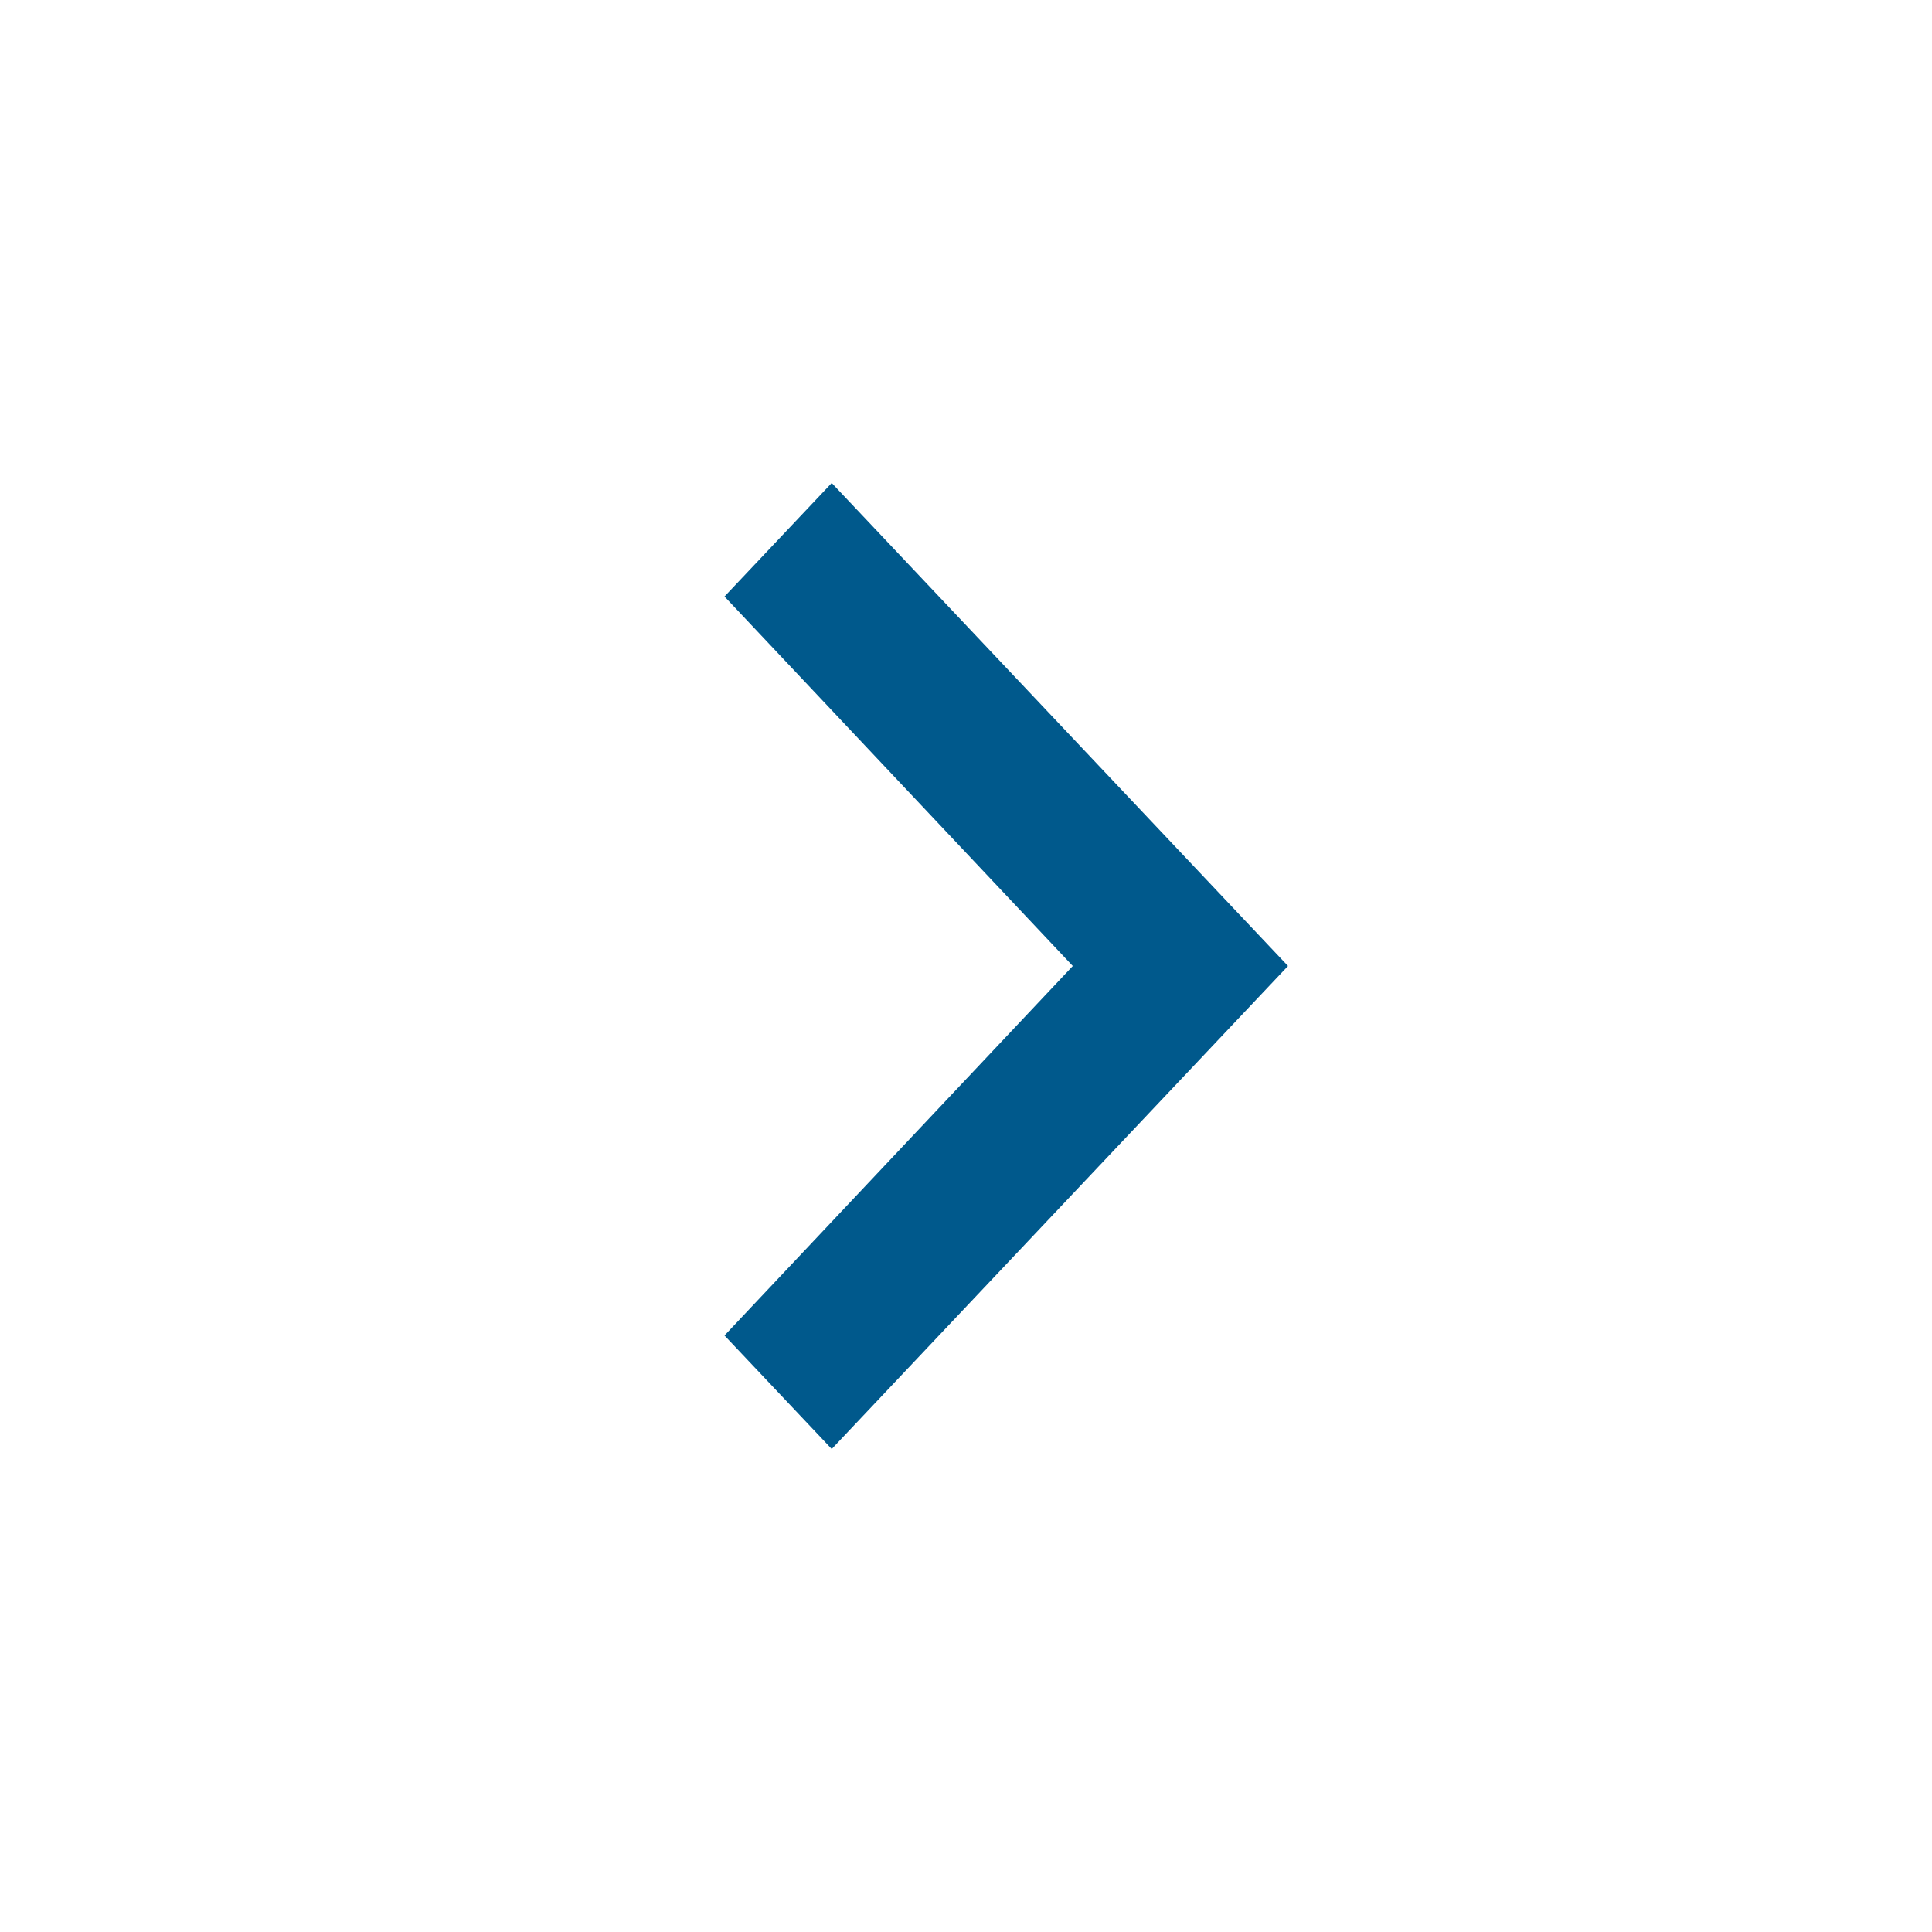
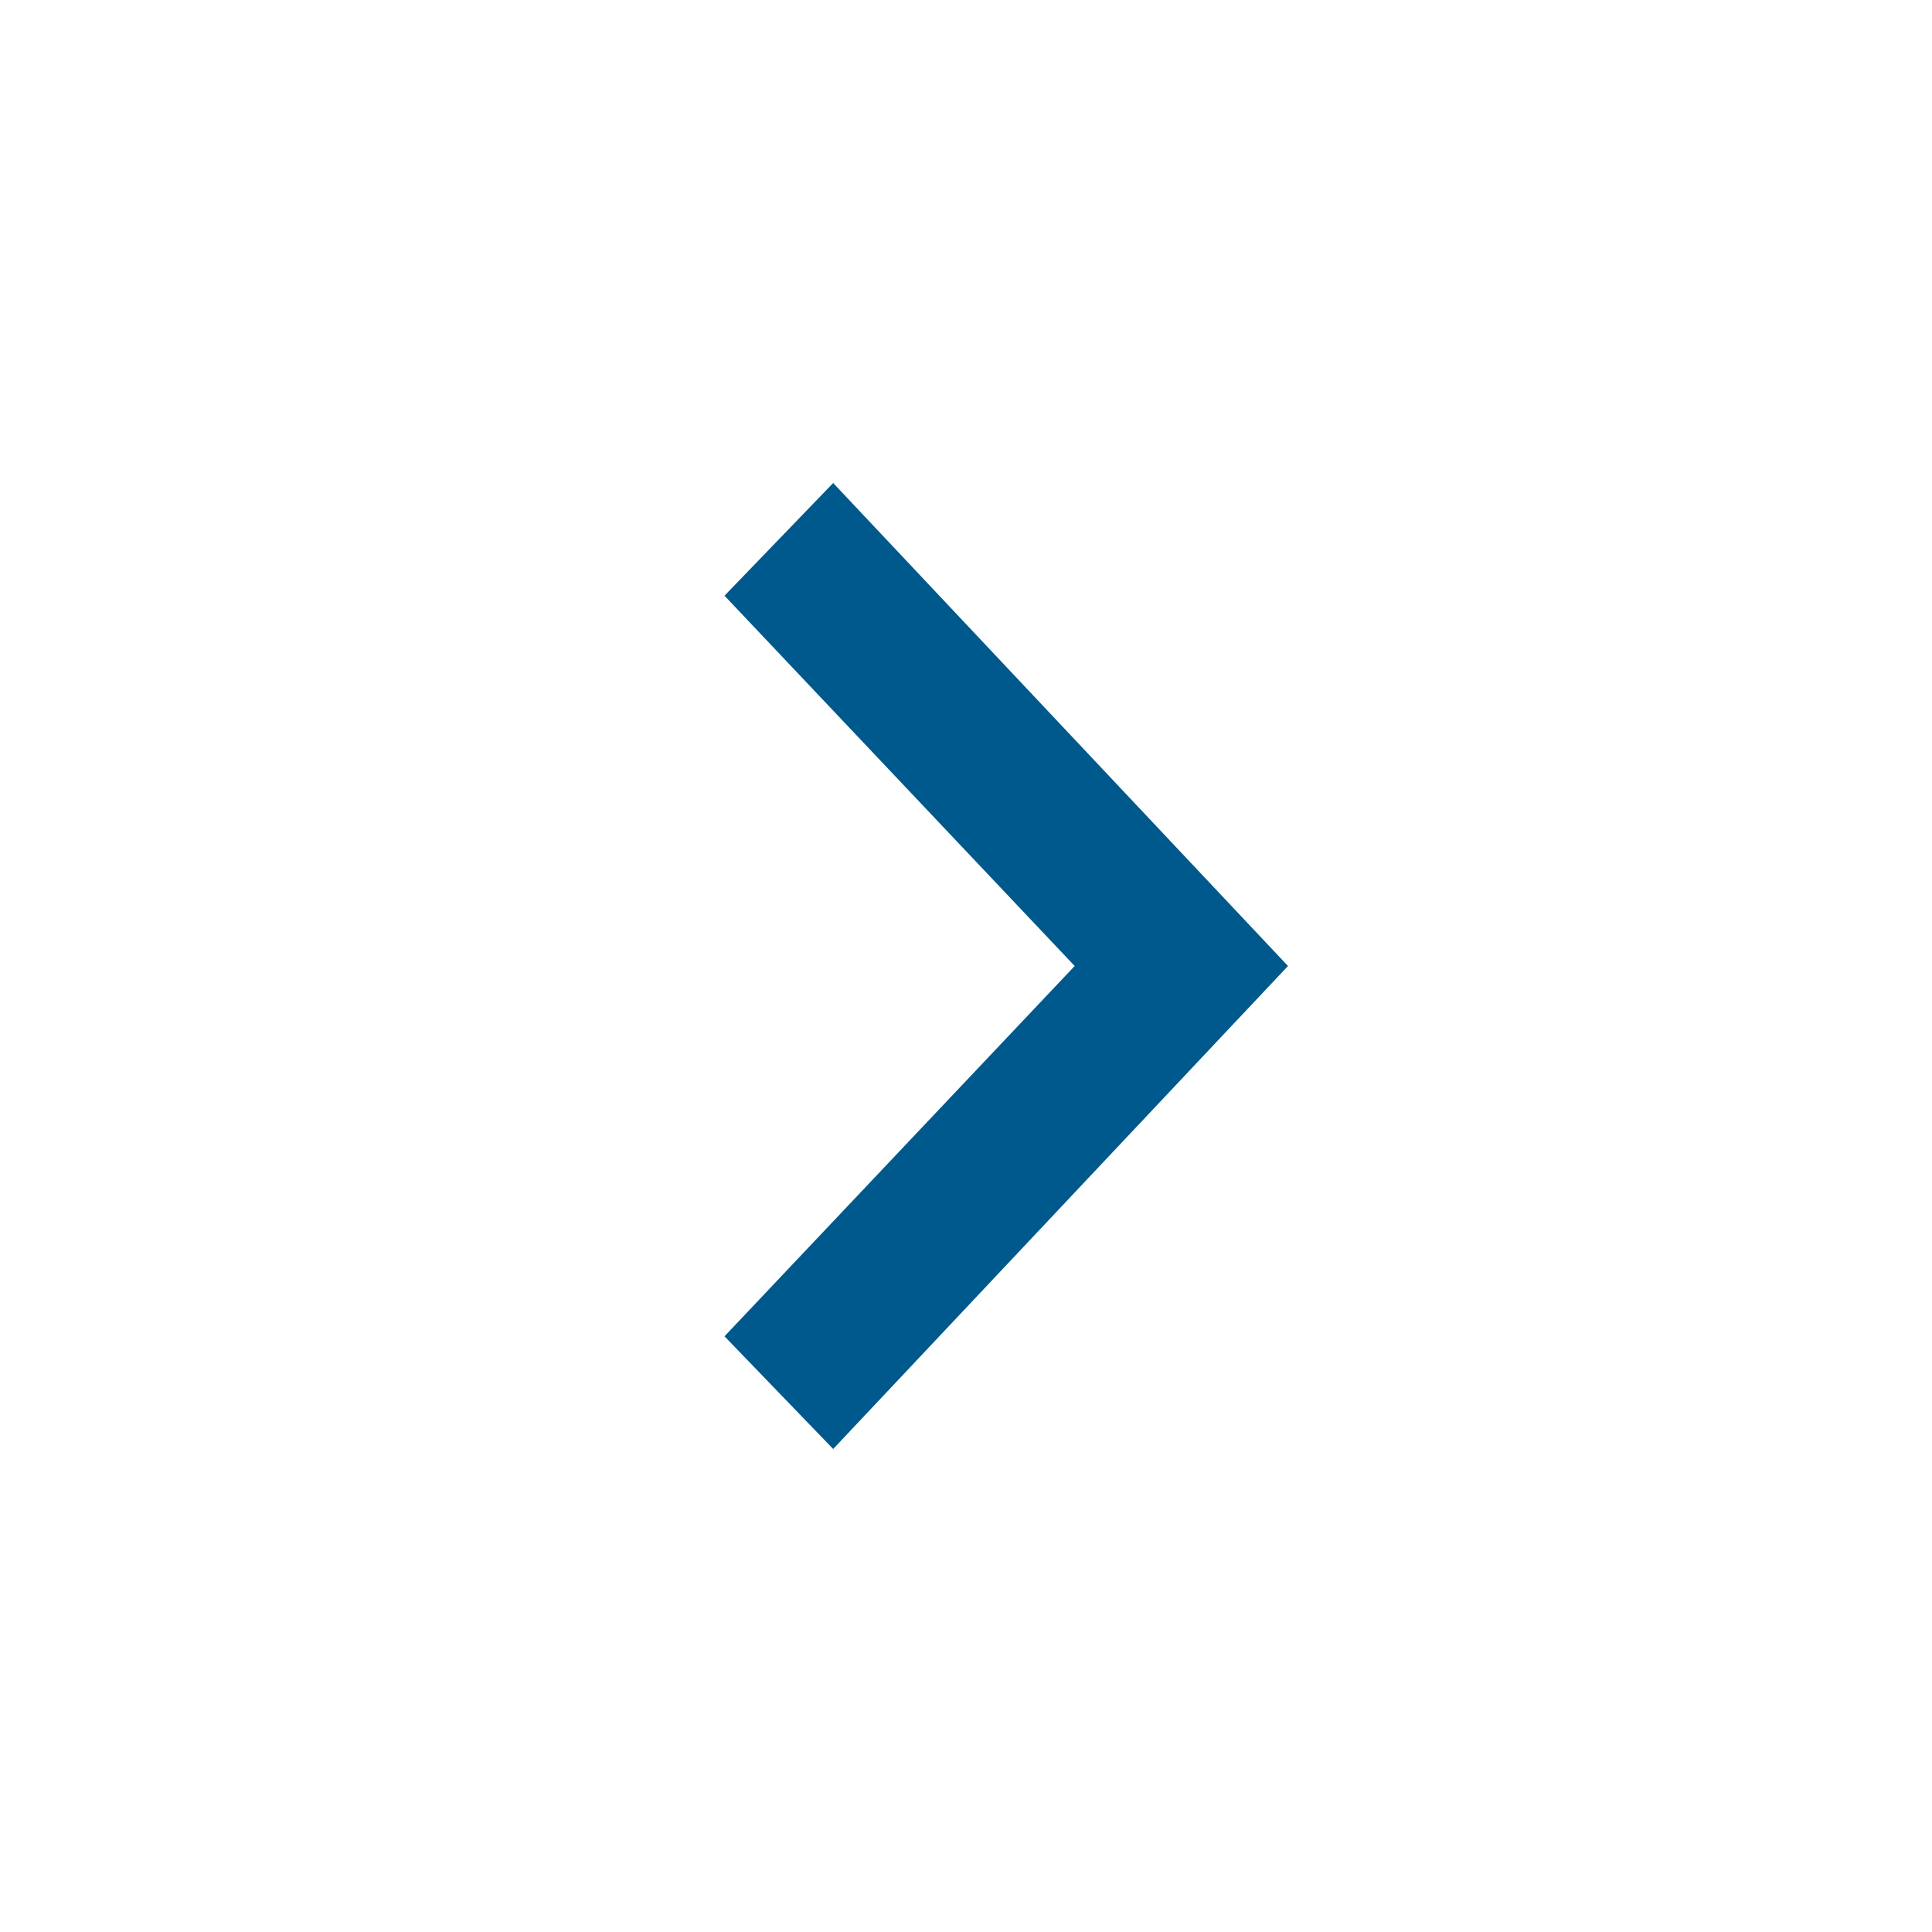
- <svg xmlns="http://www.w3.org/2000/svg" width="48px" height="48px" viewBox="0 0 48 48" version="1.1">
-   <g id="Icon/arrow-right-defaultblue" stroke="none" stroke-width="1" fill="none" fill-rule="evenodd">
-     <polygon id="Background" points="0 0 48 0 48 48 0 48" />
-     <polygon id="Shape" fill="#00598C" points="18 33.18 26.653 24 18 14.82 20.664 12 32 24 20.664 36" />
+ <svg xmlns="http://www.w3.org/2000/svg" version="1.1" x="0px" y="0px" viewBox="0 0 48 48" style="enable-background:new 0 0 48 48;" xml:space="preserve">
+   <style type="text/css">
+ 	.st0{fill:none;}
+ 	.st1{fill-rule:evenodd;clip-rule:evenodd;fill:#00598C;}
+ </style>
+   <g>
+     <path class="st0" d="M0,0h48v48H0V0z" />
+     <path class="st1" d="M18,33.2l8.7-9.2L18,14.8l2.7-2.8L32,24L20.7,36L18,33.2z" />
  </g>
</svg>
